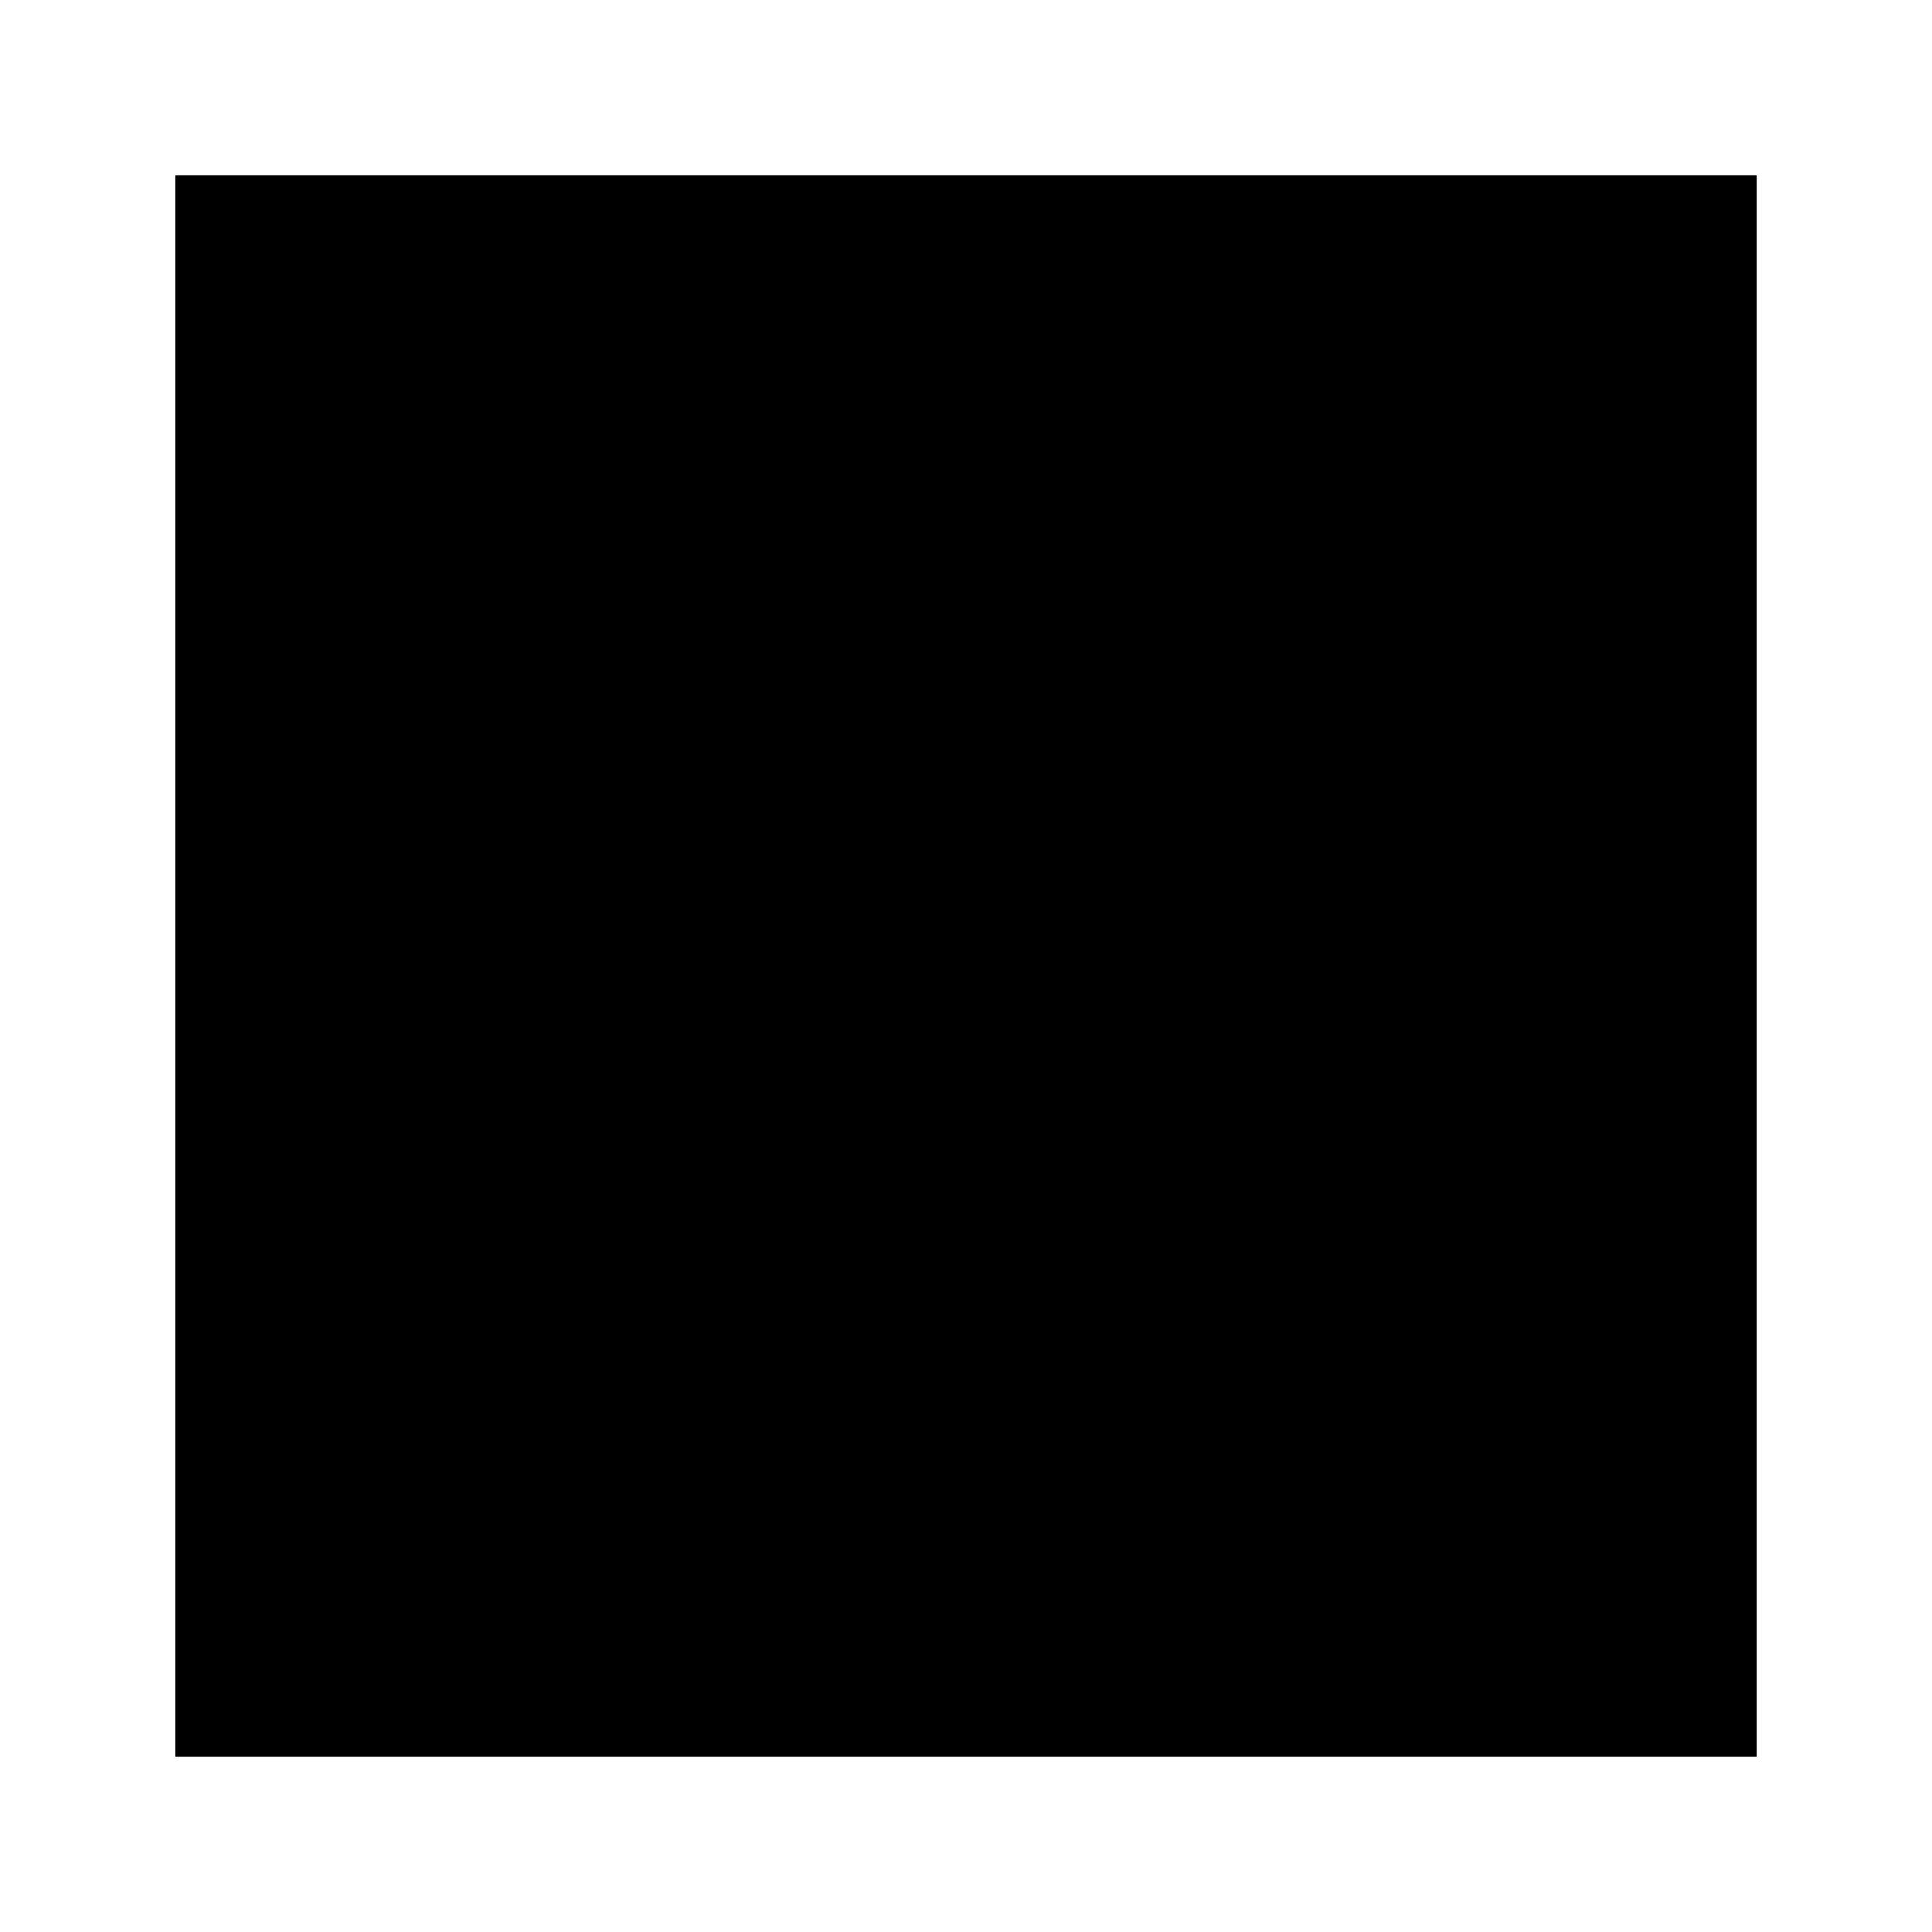
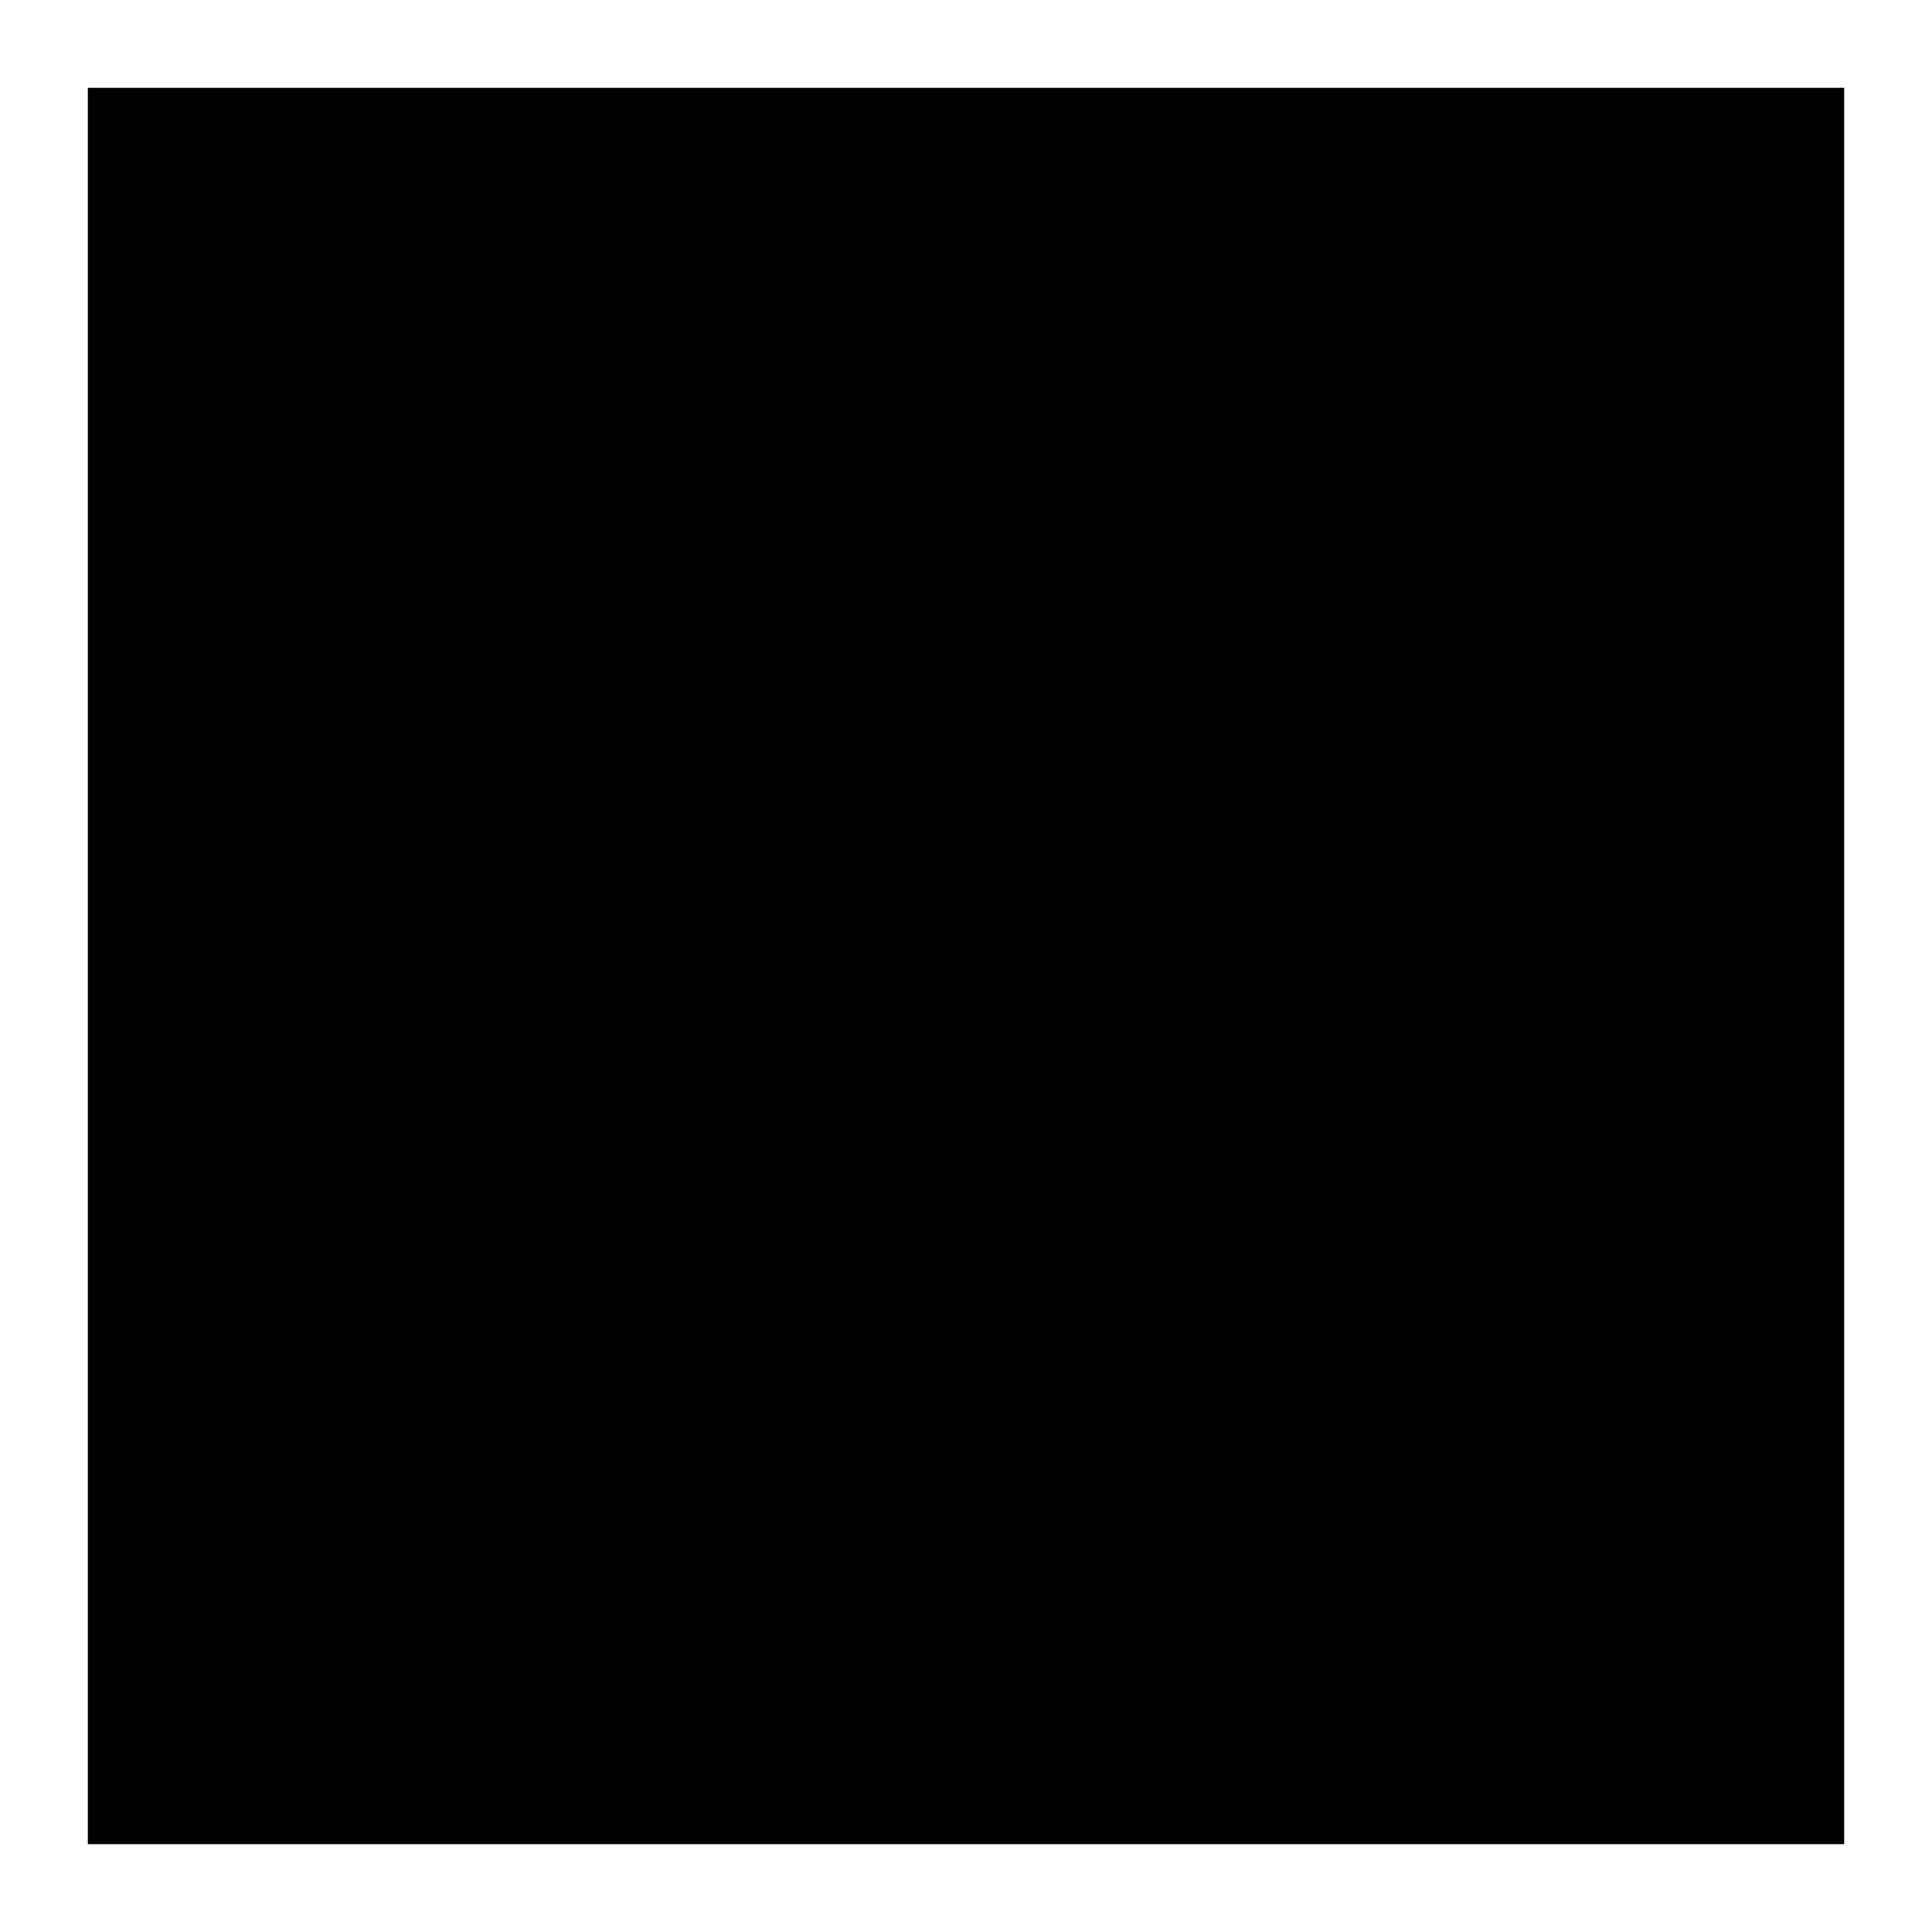
- <svg xmlns="http://www.w3.org/2000/svg" viewBox="0 0 220 220">
+ <svg xmlns="http://www.w3.org/2000/svg" viewBox="0 0 440 440">
  <g class="stroke-current fill-none">
-     <rect x="20" y="20" width="180" height="180" />
+     <rect x="20.00" y="20.00" width="400.00" height="400.00" />
    <g>
-       <line x1="50" y1="20" x2="50" y2="200" />
-       <line x1="80" y1="20" x2="80" y2="200" />
-       <line x1="110" y1="20" x2="110" y2="200" />
-       <line x1="140" y1="20" x2="140" y2="200" />
-       <line x1="170" y1="20" x2="170" y2="200" />
-       <line x1="20" y1="50" x2="200" y2="50" />
-       <line x1="20" y1="80" x2="200" y2="80" />
-       <line x1="20" y1="110" x2="200" y2="110" />
-       <line x1="20" y1="140" x2="200" y2="140" />
-       <line x1="20" y1="170" x2="200" y2="170" />
+       <line x1="86.67" y1="20.00" x2="86.67" y2="420.00" />
+       <line x1="153.33" y1="20.00" x2="153.33" y2="420.00" />
+       <line x1="220.00" y1="20.00" x2="220.00" y2="420.00" />
+       <line x1="286.67" y1="20.00" x2="286.67" y2="420.00" />
+       <line x1="353.33" y1="20.00" x2="353.33" y2="420.00" />
+       <line x1="20.00" y1="86.67" x2="420.00" y2="86.67" />
+       <line x1="20.00" y1="153.33" x2="420.00" y2="153.33" />
+       <line x1="20.00" y1="220.00" x2="420.00" y2="220.00" />
+       <line x1="20.00" y1="286.67" x2="420.00" y2="286.67" />
+       <line x1="20.00" y1="353.33" x2="420.00" y2="353.33" />
    </g>
  </g>
</svg>
